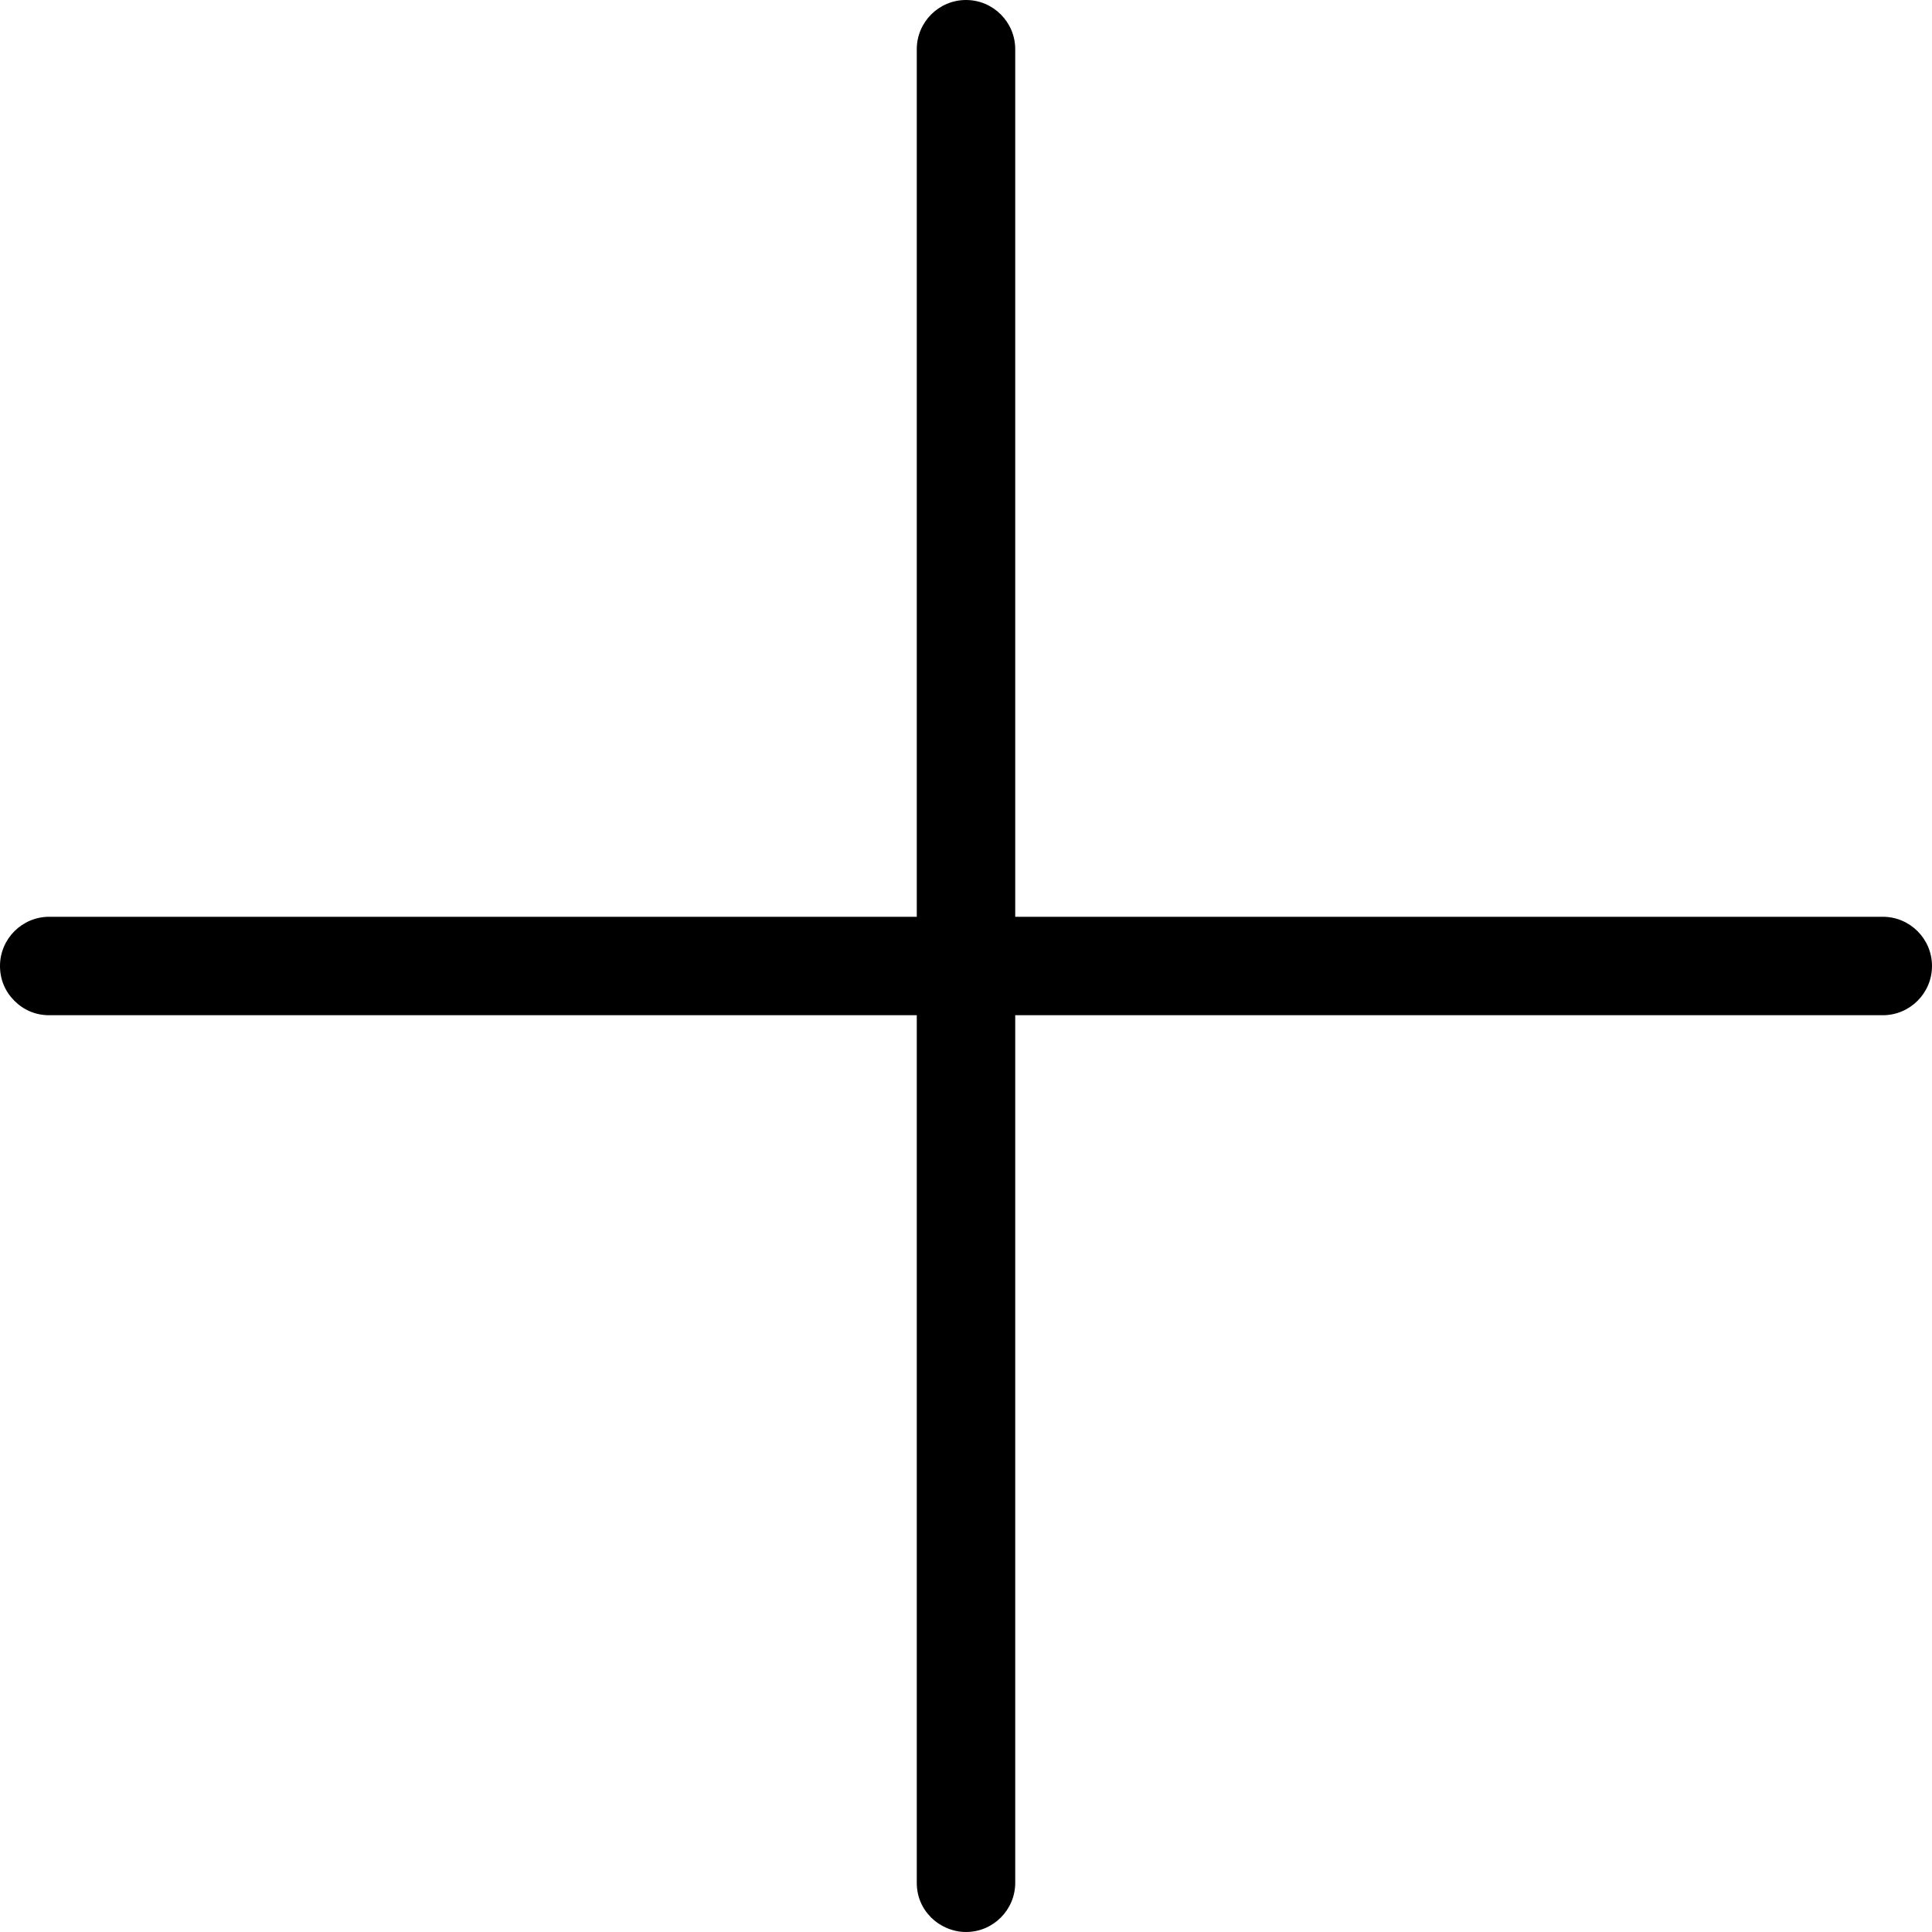
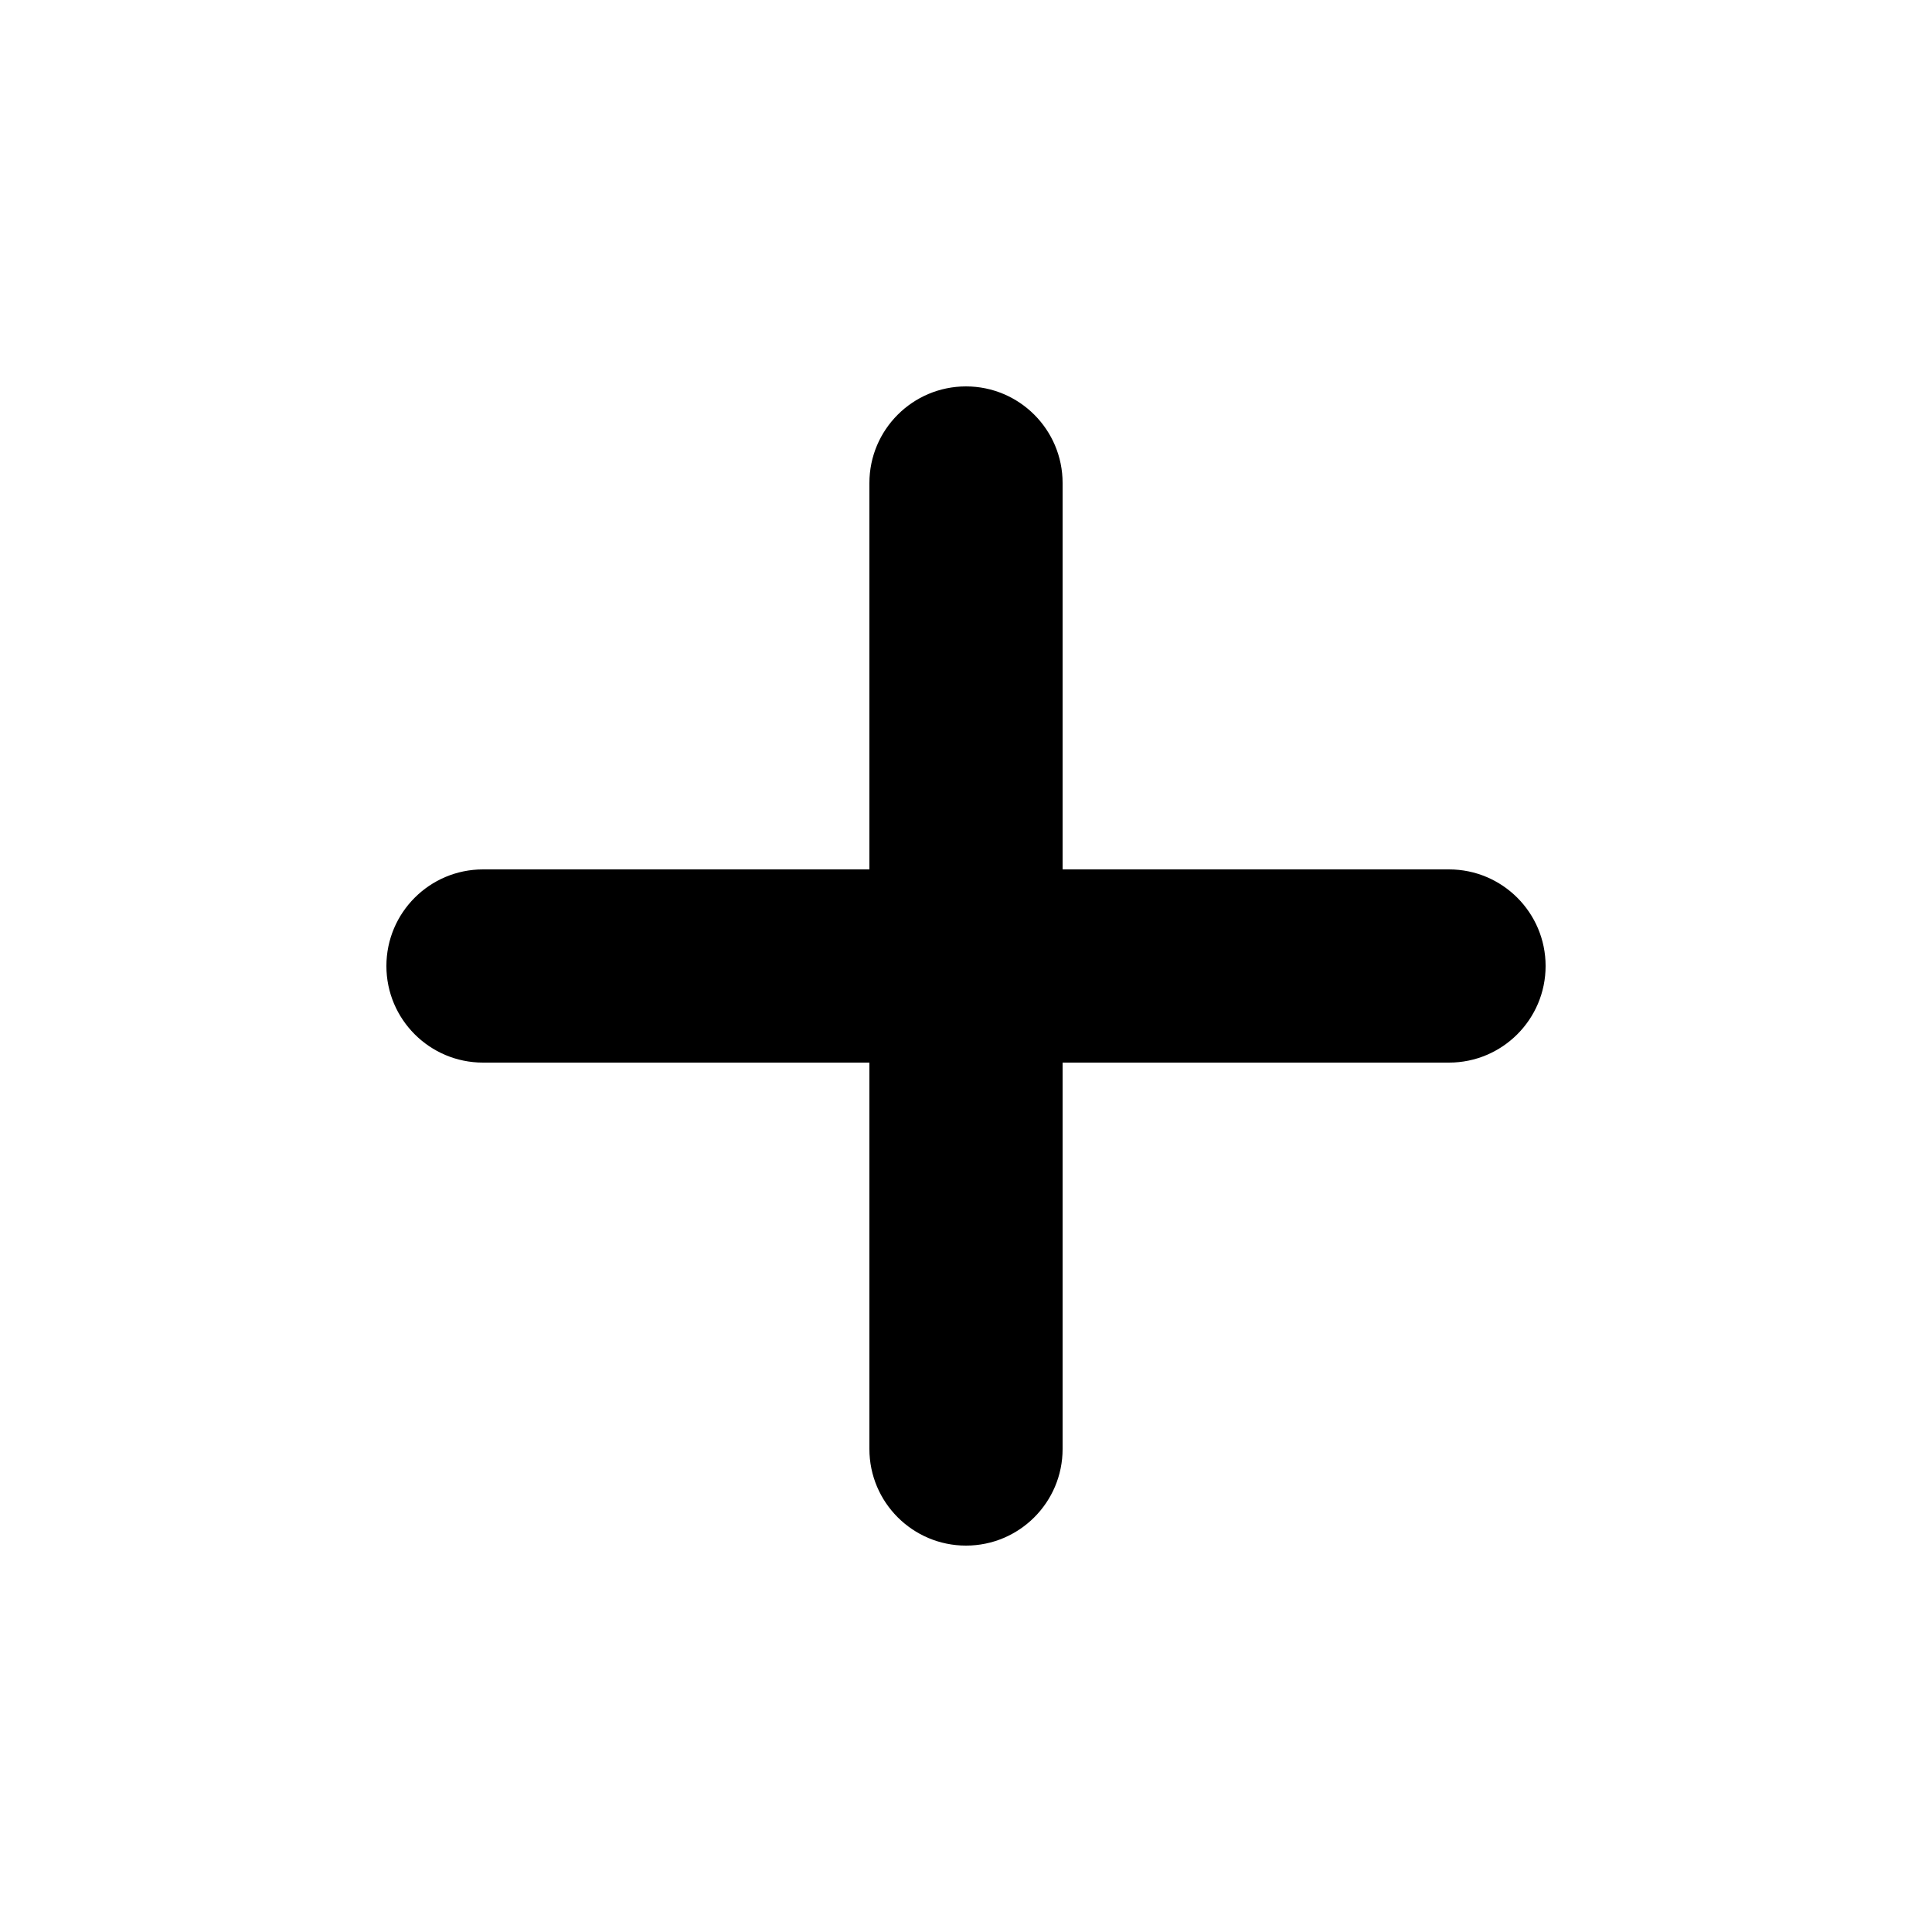
- <svg xmlns="http://www.w3.org/2000/svg" width="50px" height="50px" viewBox="0 0 50 50" version="1.1">
-   <path d="M0,25 C0,25.351 0.132,25.659 0.373,25.901 C0.615,26.142 0.923,26.274 1.274,26.274 L23.726,26.274 L23.726,48.726 C23.726,49.077 23.858,49.385 24.099,49.627 C24.319,49.846 24.649,50 25,50 C25.703,50 26.274,49.429 26.274,48.726 L26.274,26.274 L48.726,26.274 C49.429,26.274 50,25.703 50,25 C50,24.297 49.429,23.726 48.726,23.726 L26.274,23.726 L26.274,1.274 C26.274,0.571 25.703,0 25,0 C24.297,0 23.726,0.571 23.726,1.274 L23.726,23.726 L1.274,23.726 C0.571,23.726 0,24.297 0,25 L0,25 L0,25 L0,25 Z" id="Shape" />
+ <svg xmlns="http://www.w3.org/2000/svg" width="20" height="20" viewBox="0 0 20 20">
+   <g id="plus-small-20">
+     <path id="Union" fill-rule="evenodd" clip-rule="evenodd" d="M11 5C11 4.448 10.552 4 10 4C9.448 4 9 4.448 9 5V9H5C4.448 9 4 9.448 4 10C4 10.552 4.448 11 5 11H9V15C9 15.552 9.448 16 10 16C10.552 16 11 15.552 11 15V11H15C15.552 11 16 10.552 16 10C16 9.448 15.552 9 15 9H11V5Z" />
+   </g>
</svg>
